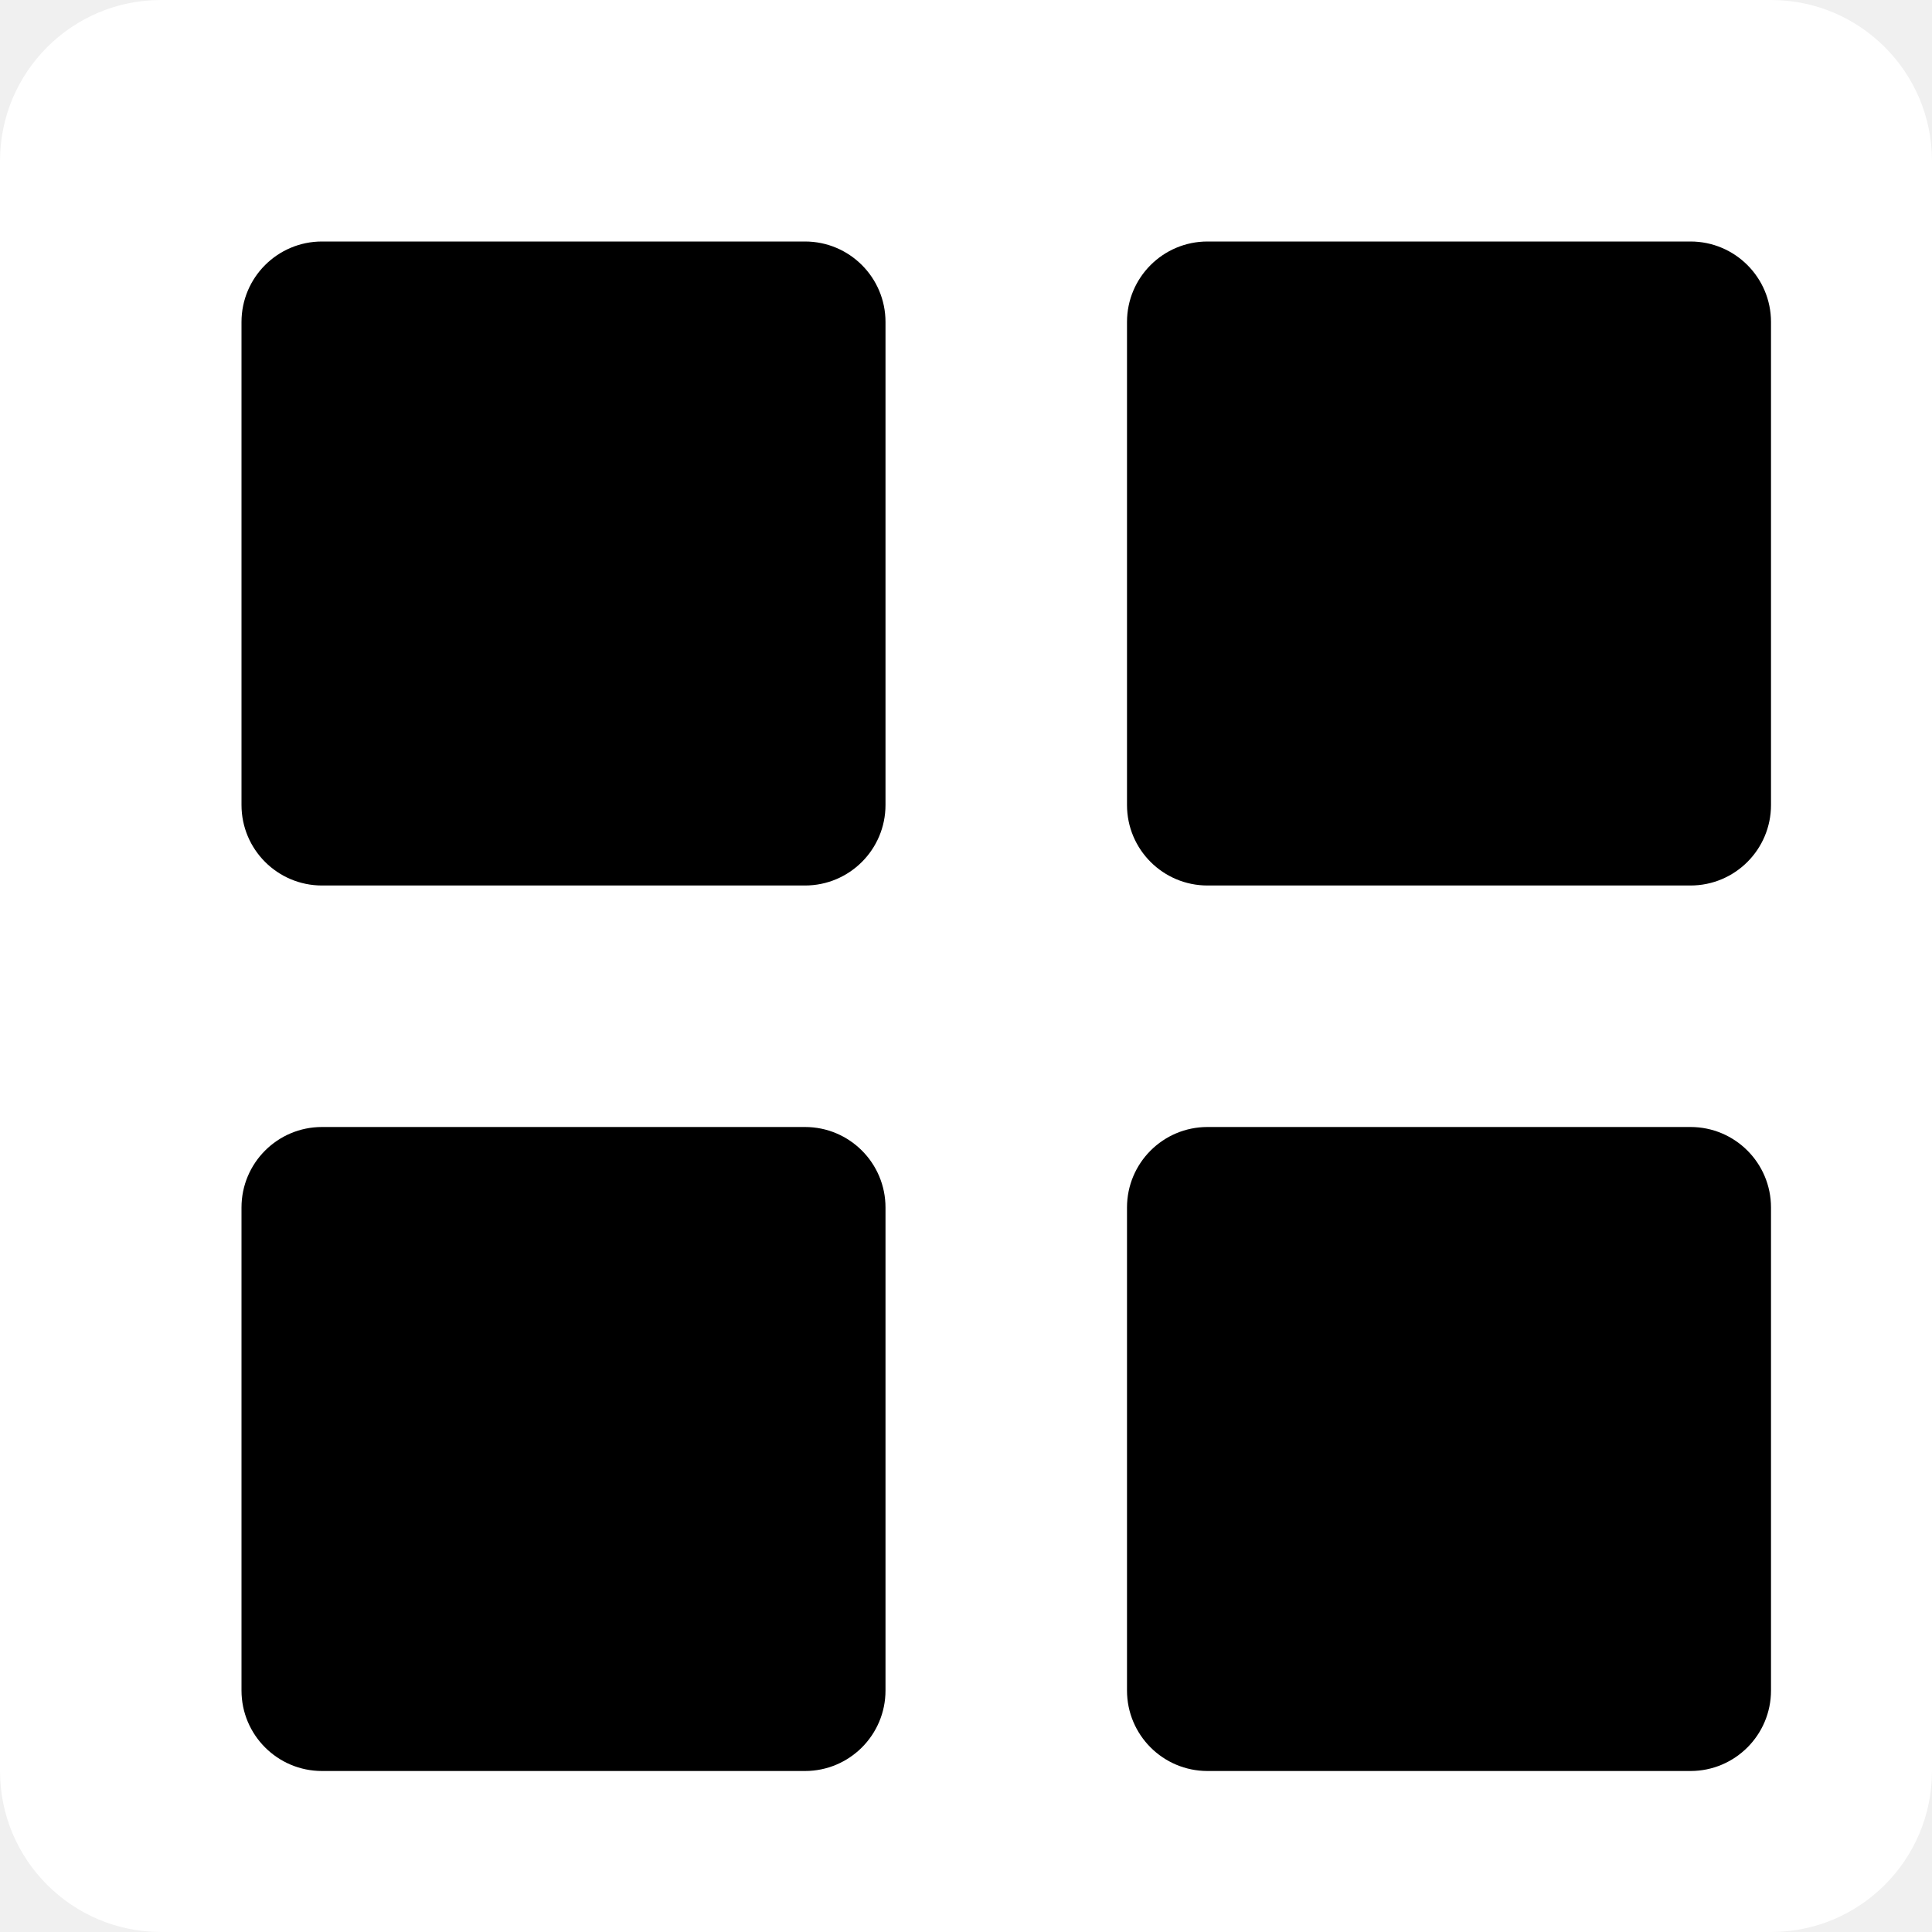
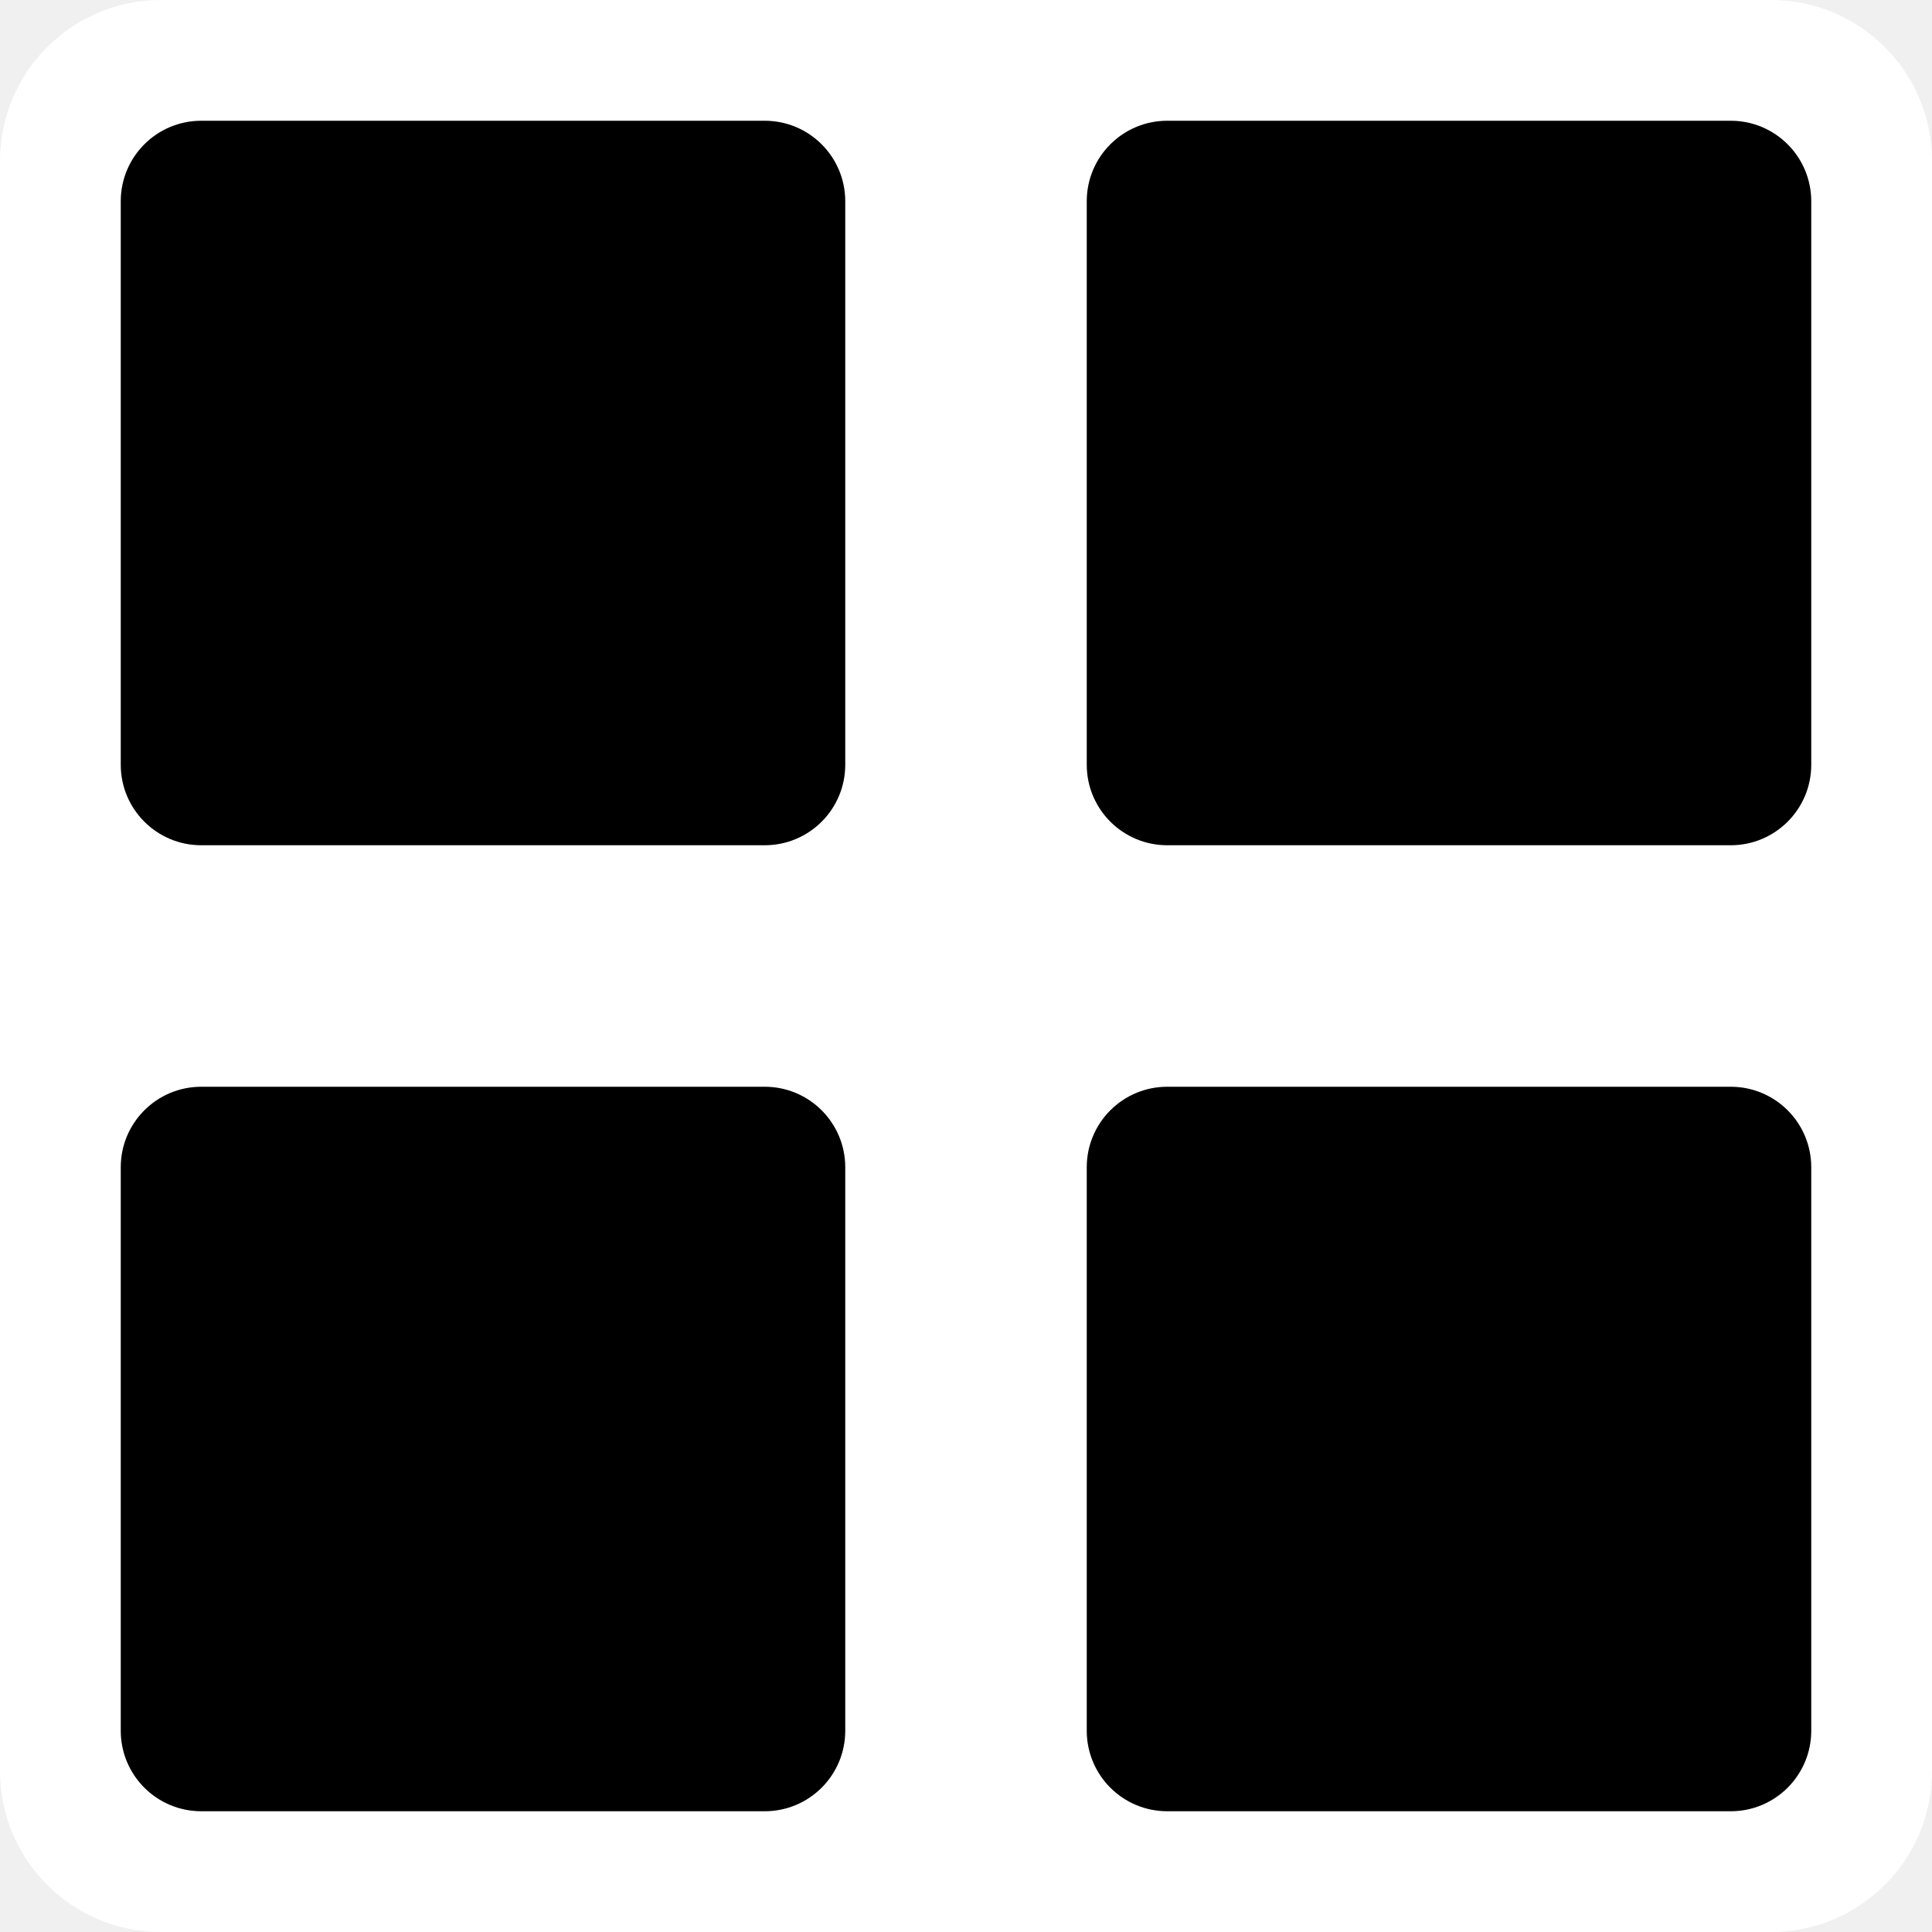
<svg xmlns="http://www.w3.org/2000/svg" width="36" height="36" viewBox="0 0 24 24">
  <rect x="0" y="0" width="24" height="24" rx="2" fill="#fff" />
-   <rect x="3" y="3" rx="1" width="8" height="8">
-     <animate id="a" begin="0;b.end+.15s" attributeName="x" dur=".6s" values="3;2;3" keyTimes="0;.2;1" fill="freeze" />
-     <animate begin="0;b.end+.15s" attributeName="y" dur=".6s" values="3;2;3" keyTimes="0;.2;1" fill="freeze" />
-     <animate begin="0;b.end+.15s" attributeName="width" dur=".6s" values="8;10;8" keyTimes="0;.2;1" fill="freeze" />
-     <animate begin="0;b.end+.15s" attributeName="height" dur=".6s" values="8;10;8" keyTimes="0;.2;1" fill="freeze" />
+   <rect x="1.5" y="1.5" rx="1" width="9" height="9">
+     <animate id="a" begin="0;b.end+.15s" attributeName="x" dur=".6s" values="1.5;.5;1.5" keyTimes="0;.2;1" fill="freeze" />
+     <animate begin="0;b.end+.15s" attributeName="y" dur=".6s" values="1.5;.5;1.5" keyTimes="0;.2;1" fill="freeze" />
+     <animate begin="0;b.end+.15s" attributeName="width" dur=".6s" values="9;11;9" keyTimes="0;.2;1" fill="freeze" />
+     <animate begin="0;b.end+.15s" attributeName="height" dur=".6s" values="9;11;9" keyTimes="0;.2;1" fill="freeze" />
  </rect>
-   <rect x="14" y="3" rx="1" width="8" height="8">
-     <animate begin="a.begin+.15s" attributeName="x" dur=".6s" values="14;13;14" keyTimes="0;.2;1" fill="freeze" />
-     <animate begin="a.begin+.15s" attributeName="y" dur=".6s" values="3;2;3" keyTimes="0;.2;1" fill="freeze" />
-     <animate begin="a.begin+.15s" attributeName="width" dur=".6s" values="8;10;8" keyTimes="0;.2;1" fill="freeze" />
-     <animate begin="a.begin+.15s" attributeName="height" dur=".6s" values="8;10;8" keyTimes="0;.2;1" fill="freeze" />
+   <rect x="13.5" y="1.5" rx="1" width="9" height="9">
+     <animate begin="a.begin+.15s" attributeName="x" dur=".6s" values="13.5;12.5;13.5" keyTimes="0;.2;1" fill="freeze" />
+     <animate begin="a.begin+.15s" attributeName="y" dur=".6s" values="1.5;.5;1.5" keyTimes="0;.2;1" fill="freeze" />
+     <animate begin="a.begin+.15s" attributeName="width" dur=".6s" values="9;11;9" keyTimes="0;.2;1" fill="freeze" />
+     <animate begin="a.begin+.15s" attributeName="height" dur=".6s" values="9;11;9" keyTimes="0;.2;1" fill="freeze" />
  </rect>
-   <rect x="14" y="14" rx="1" width="8" height="8">
-     <animate begin="a.begin+.3s" attributeName="x" dur=".6s" values="14;13;14" keyTimes="0;.2;1" fill="freeze" />
-     <animate begin="a.begin+.3s" attributeName="y" dur=".6s" values="14;13;14" keyTimes="0;.2;1" fill="freeze" />
-     <animate begin="a.begin+.3s" attributeName="width" dur=".6s" values="8;10;8" keyTimes="0;.2;1" fill="freeze" />
-     <animate begin="a.begin+.3s" attributeName="height" dur=".6s" values="8;10;8" keyTimes="0;.2;1" fill="freeze" />
+   <rect x="13.5" y="13.5" rx="1" width="9" height="9">
+     <animate begin="a.begin+.3s" attributeName="x" dur=".6s" values="13.5;12.5;13.5" keyTimes="0;.2;1" fill="freeze" />
+     <animate begin="a.begin+.3s" attributeName="y" dur=".6s" values="13.5;12.5;13.5" keyTimes="0;.2;1" fill="freeze" />
+     <animate begin="a.begin+.3s" attributeName="width" dur=".6s" values="9;11;9" keyTimes="0;.2;1" fill="freeze" />
+     <animate begin="a.begin+.3s" attributeName="height" dur=".6s" values="9;11;9" keyTimes="0;.2;1" fill="freeze" />
  </rect>
-   <rect x="3" y="14" rx="1" width="8" height="8">
-     <animate id="b" begin="a.begin+.45s" attributeName="x" dur=".6s" values="3;2;3" keyTimes="0;.2;1" fill="freeze" />
-     <animate begin="a.begin+.45s" attributeName="y" dur=".6s" values="14;13;14" keyTimes="0;.2;1" fill="freeze" />
-     <animate begin="a.begin+.45s" attributeName="width" dur=".6s" values="8;10;8" keyTimes="0;.2;1" fill="freeze" />
-     <animate begin="a.begin+.45s" attributeName="height" dur=".6s" values="8;10;8" keyTimes="0;.2;1" fill="freeze" />
+   <rect x="1.5" y="13.5" rx="1" width="9" height="9">
+     <animate id="b" begin="a.begin+.45s" attributeName="x" dur=".6s" values="1.5;.5;1.5" keyTimes="0;.2;1" fill="freeze" />
+     <animate begin="a.begin+.45s" attributeName="y" dur=".6s" values="13.5;12.5;13.5" keyTimes="0;.2;1" fill="freeze" />
+     <animate begin="a.begin+.45s" attributeName="width" dur=".6s" values="9;11;9" keyTimes="0;.2;1" fill="freeze" />
+     <animate begin="a.begin+.45s" attributeName="height" dur=".6s" values="9;11;9" keyTimes="0;.2;1" fill="freeze" />
  </rect>
</svg>
